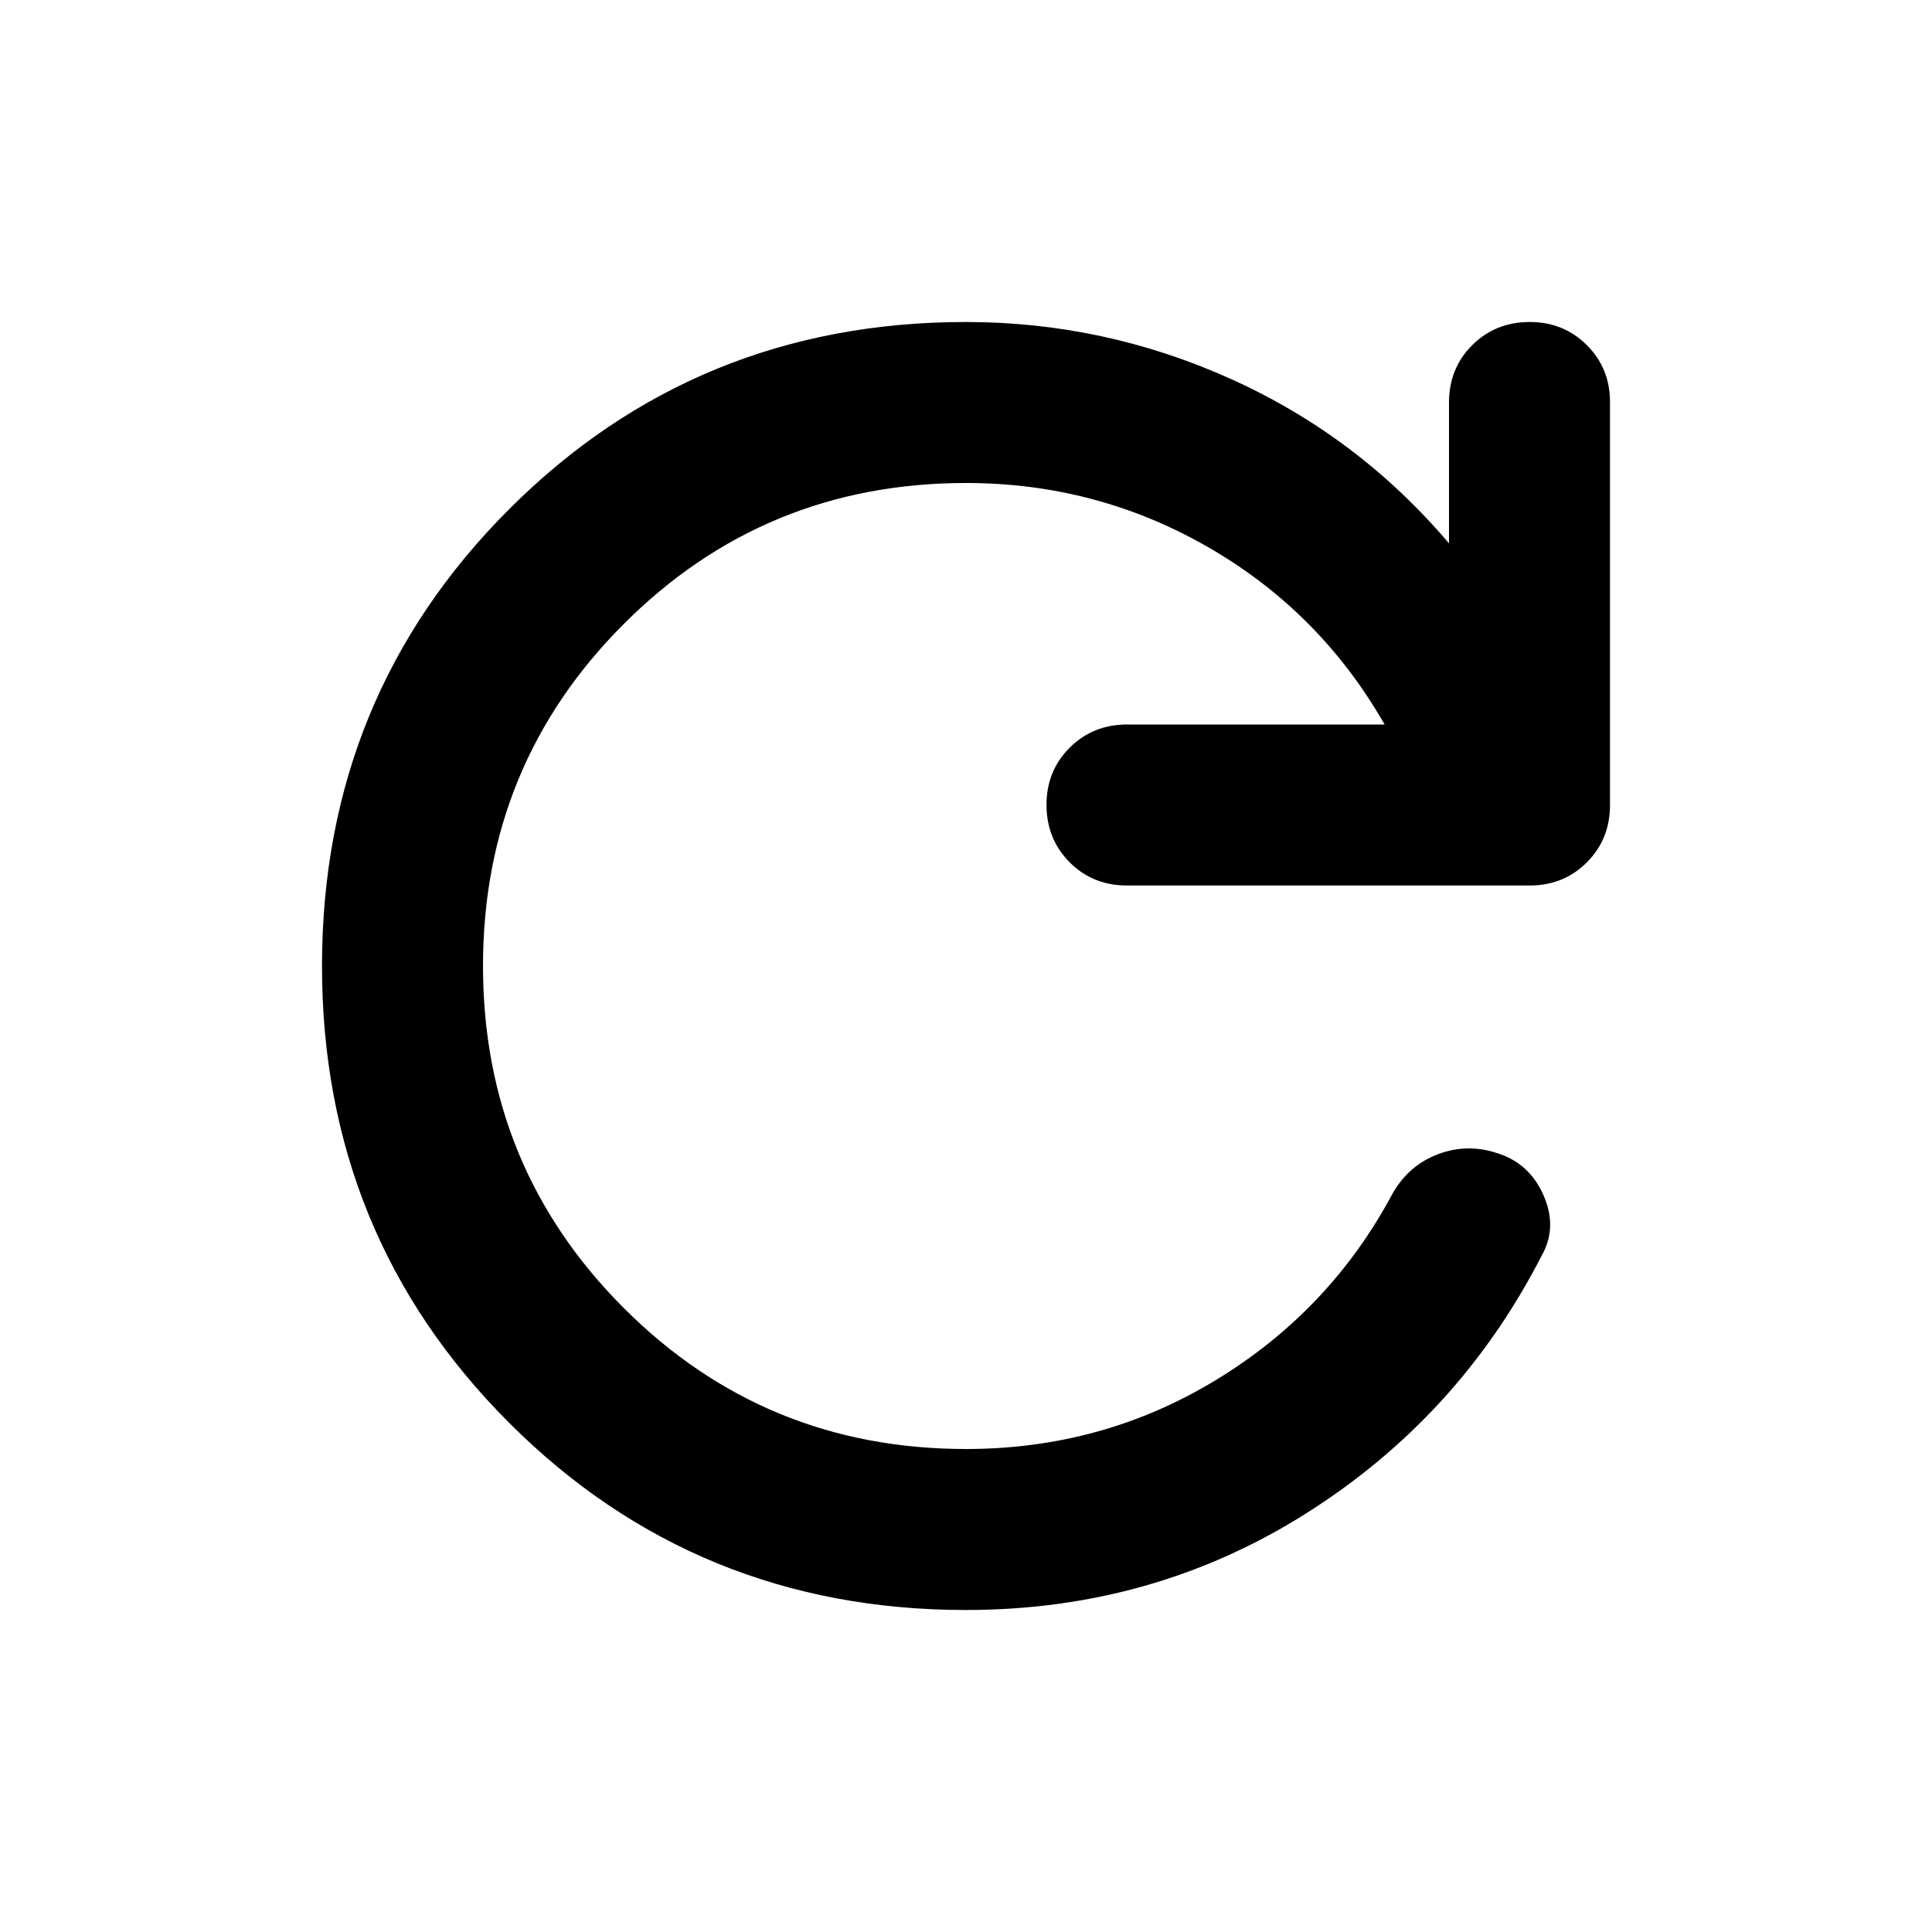
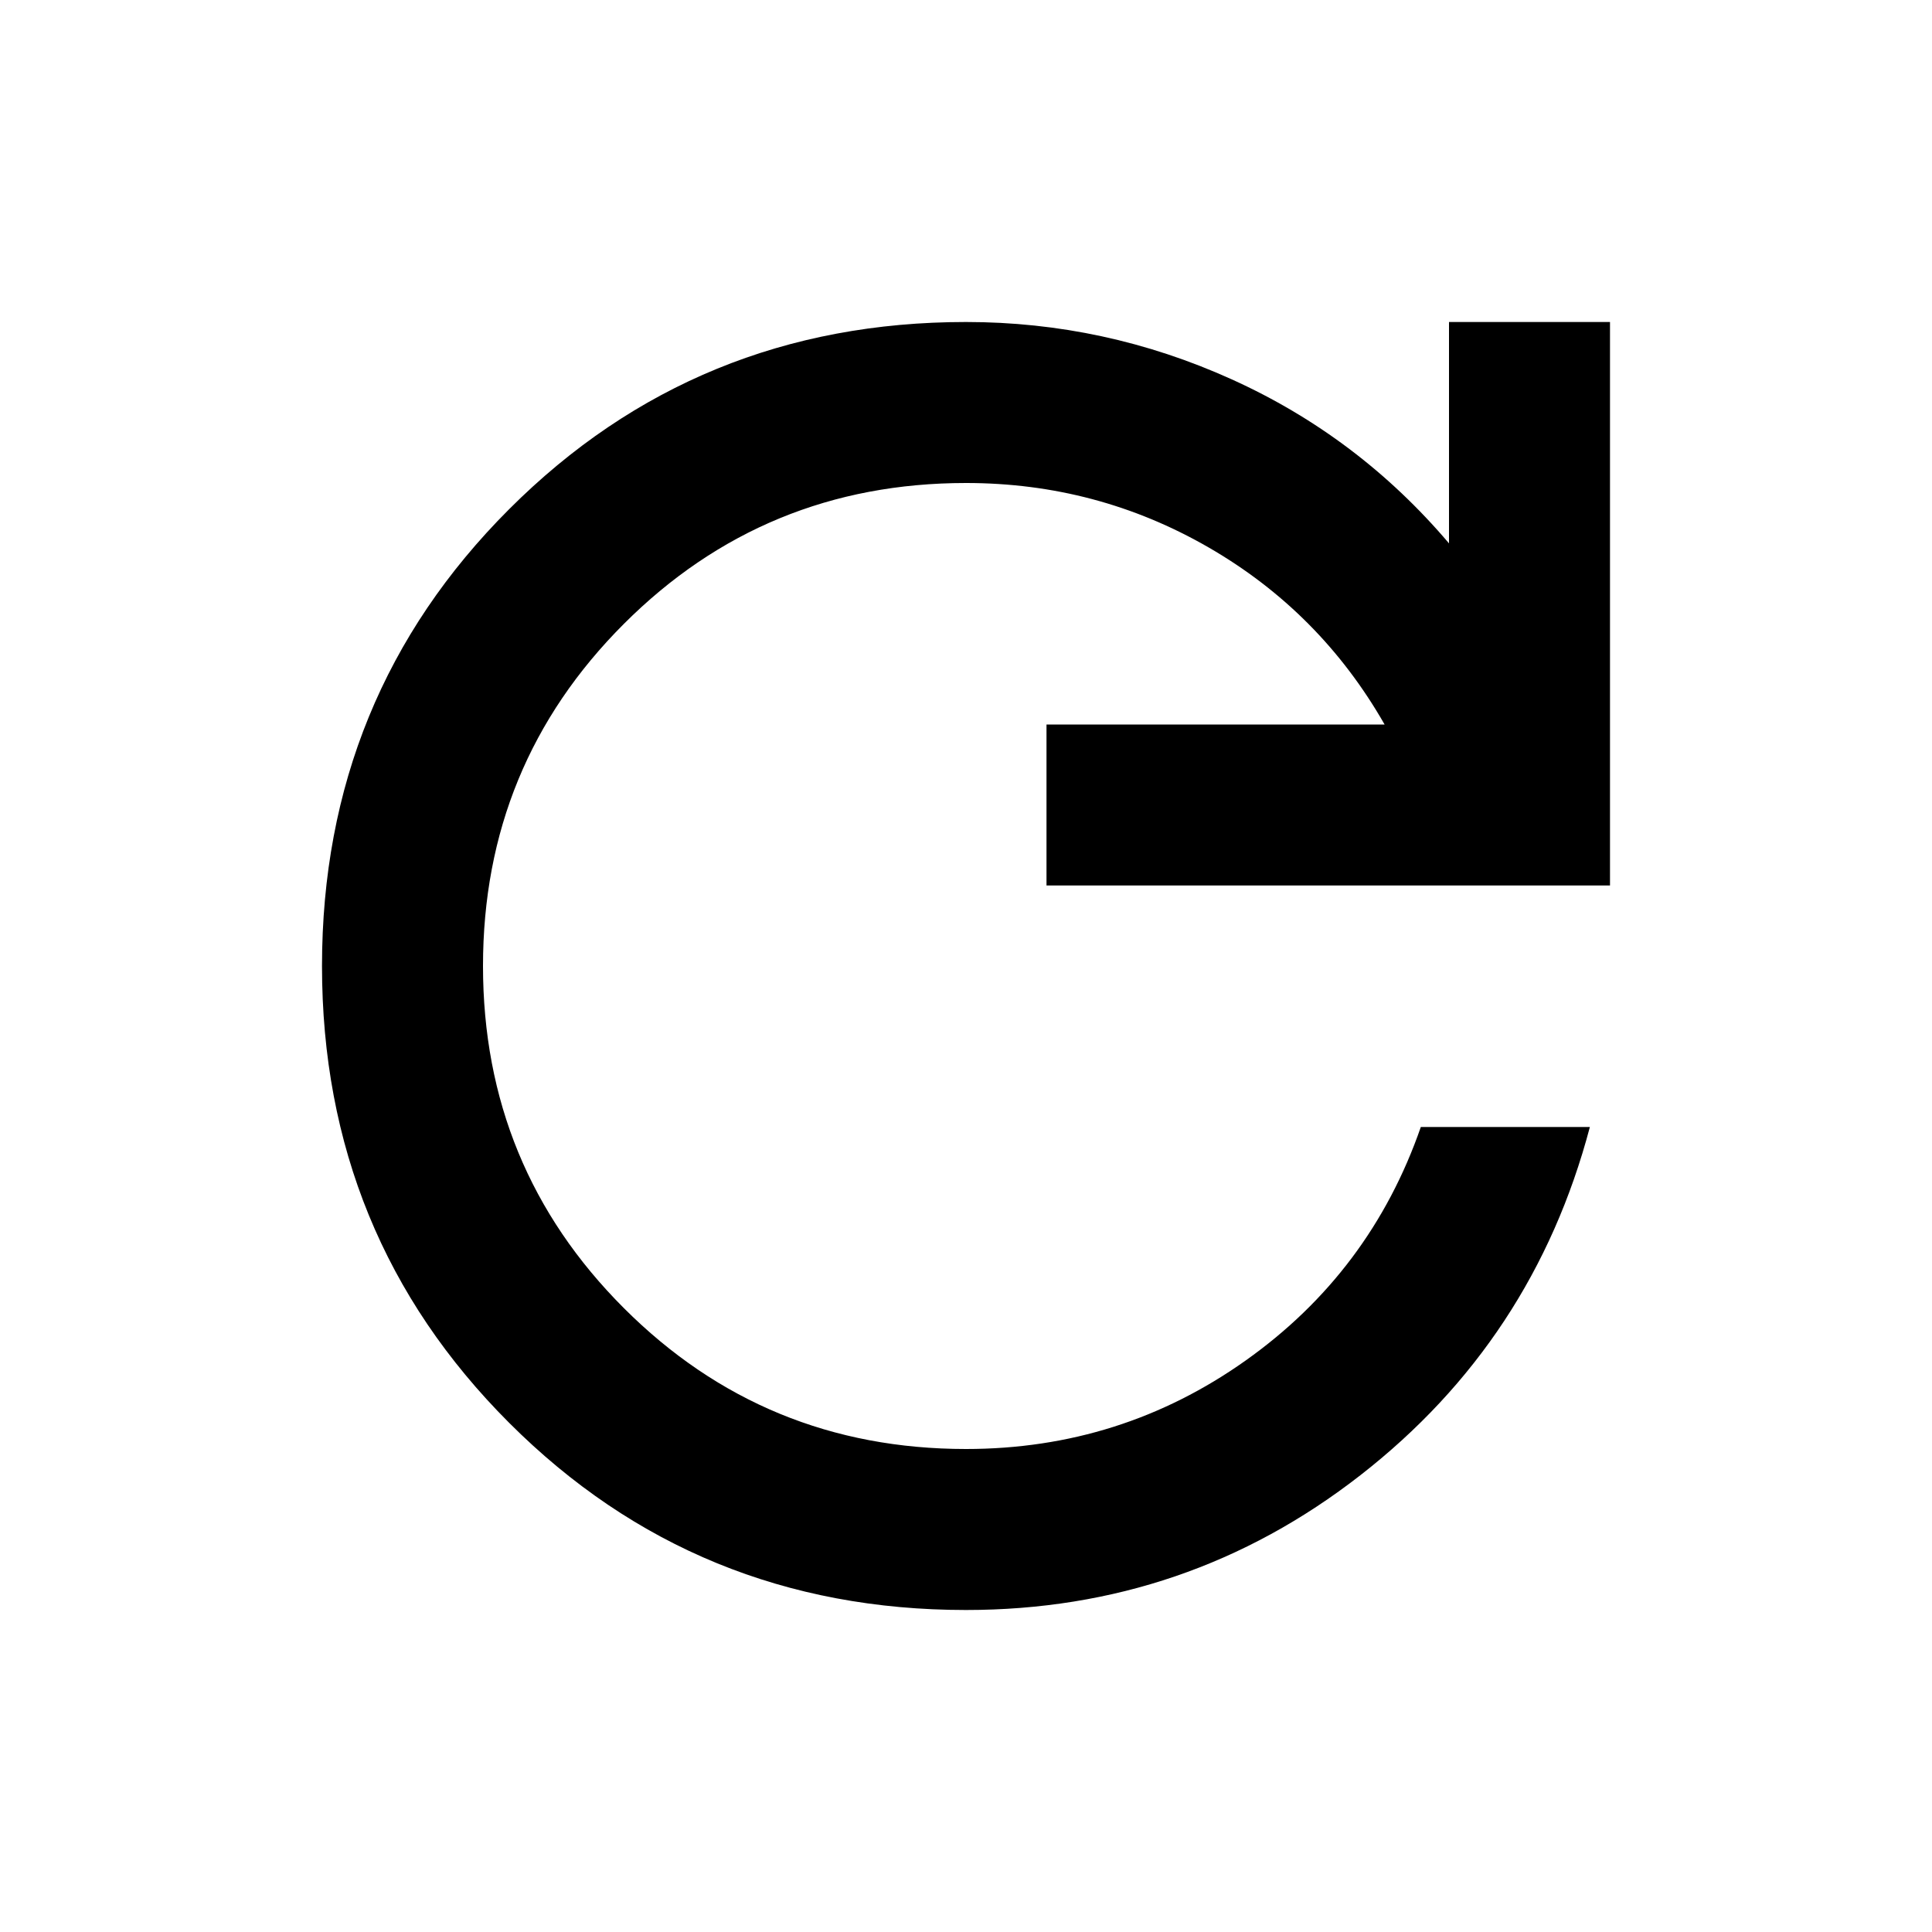
<svg xmlns="http://www.w3.org/2000/svg" width="1em" height="1em" viewBox="0 0 24 24">
-   <path fill="currentColor" d="M12 20q-3.35 0-5.675-2.325T4 12t2.325-5.675T12 4q1.725 0 3.3.712T18 6.75V5q0-.425.288-.712T19 4t.713.288T20 5v5q0 .425-.288.713T19 11h-5q-.425 0-.712-.288T13 10t.288-.712T14 9h3.2q-.8-1.4-2.187-2.2T12 6Q9.5 6 7.75 7.75T6 12t1.75 4.25T12 18q1.7 0 3.113-.862t2.187-2.313q.2-.35.563-.487t.737-.013q.4.125.575.525t-.025.75q-1.025 2-2.925 3.2T12 20" />
+   <path fill="currentColor" d="M12 20q-3.35 0-5.675-2.325T4 12t2.325-5.675T12 4q1.725 0 3.3.712T18 6.75V4h2v7h-7V9h4.2q-.8-1.4-2.187-2.2T12 6Q9.5 6 7.75 7.75T6 12t1.75 4.25T12 18q1.925 0 3.475-1.1T17.65 14h2.1q-.7 2.65-2.85 4.325T12 20" />
</svg>
